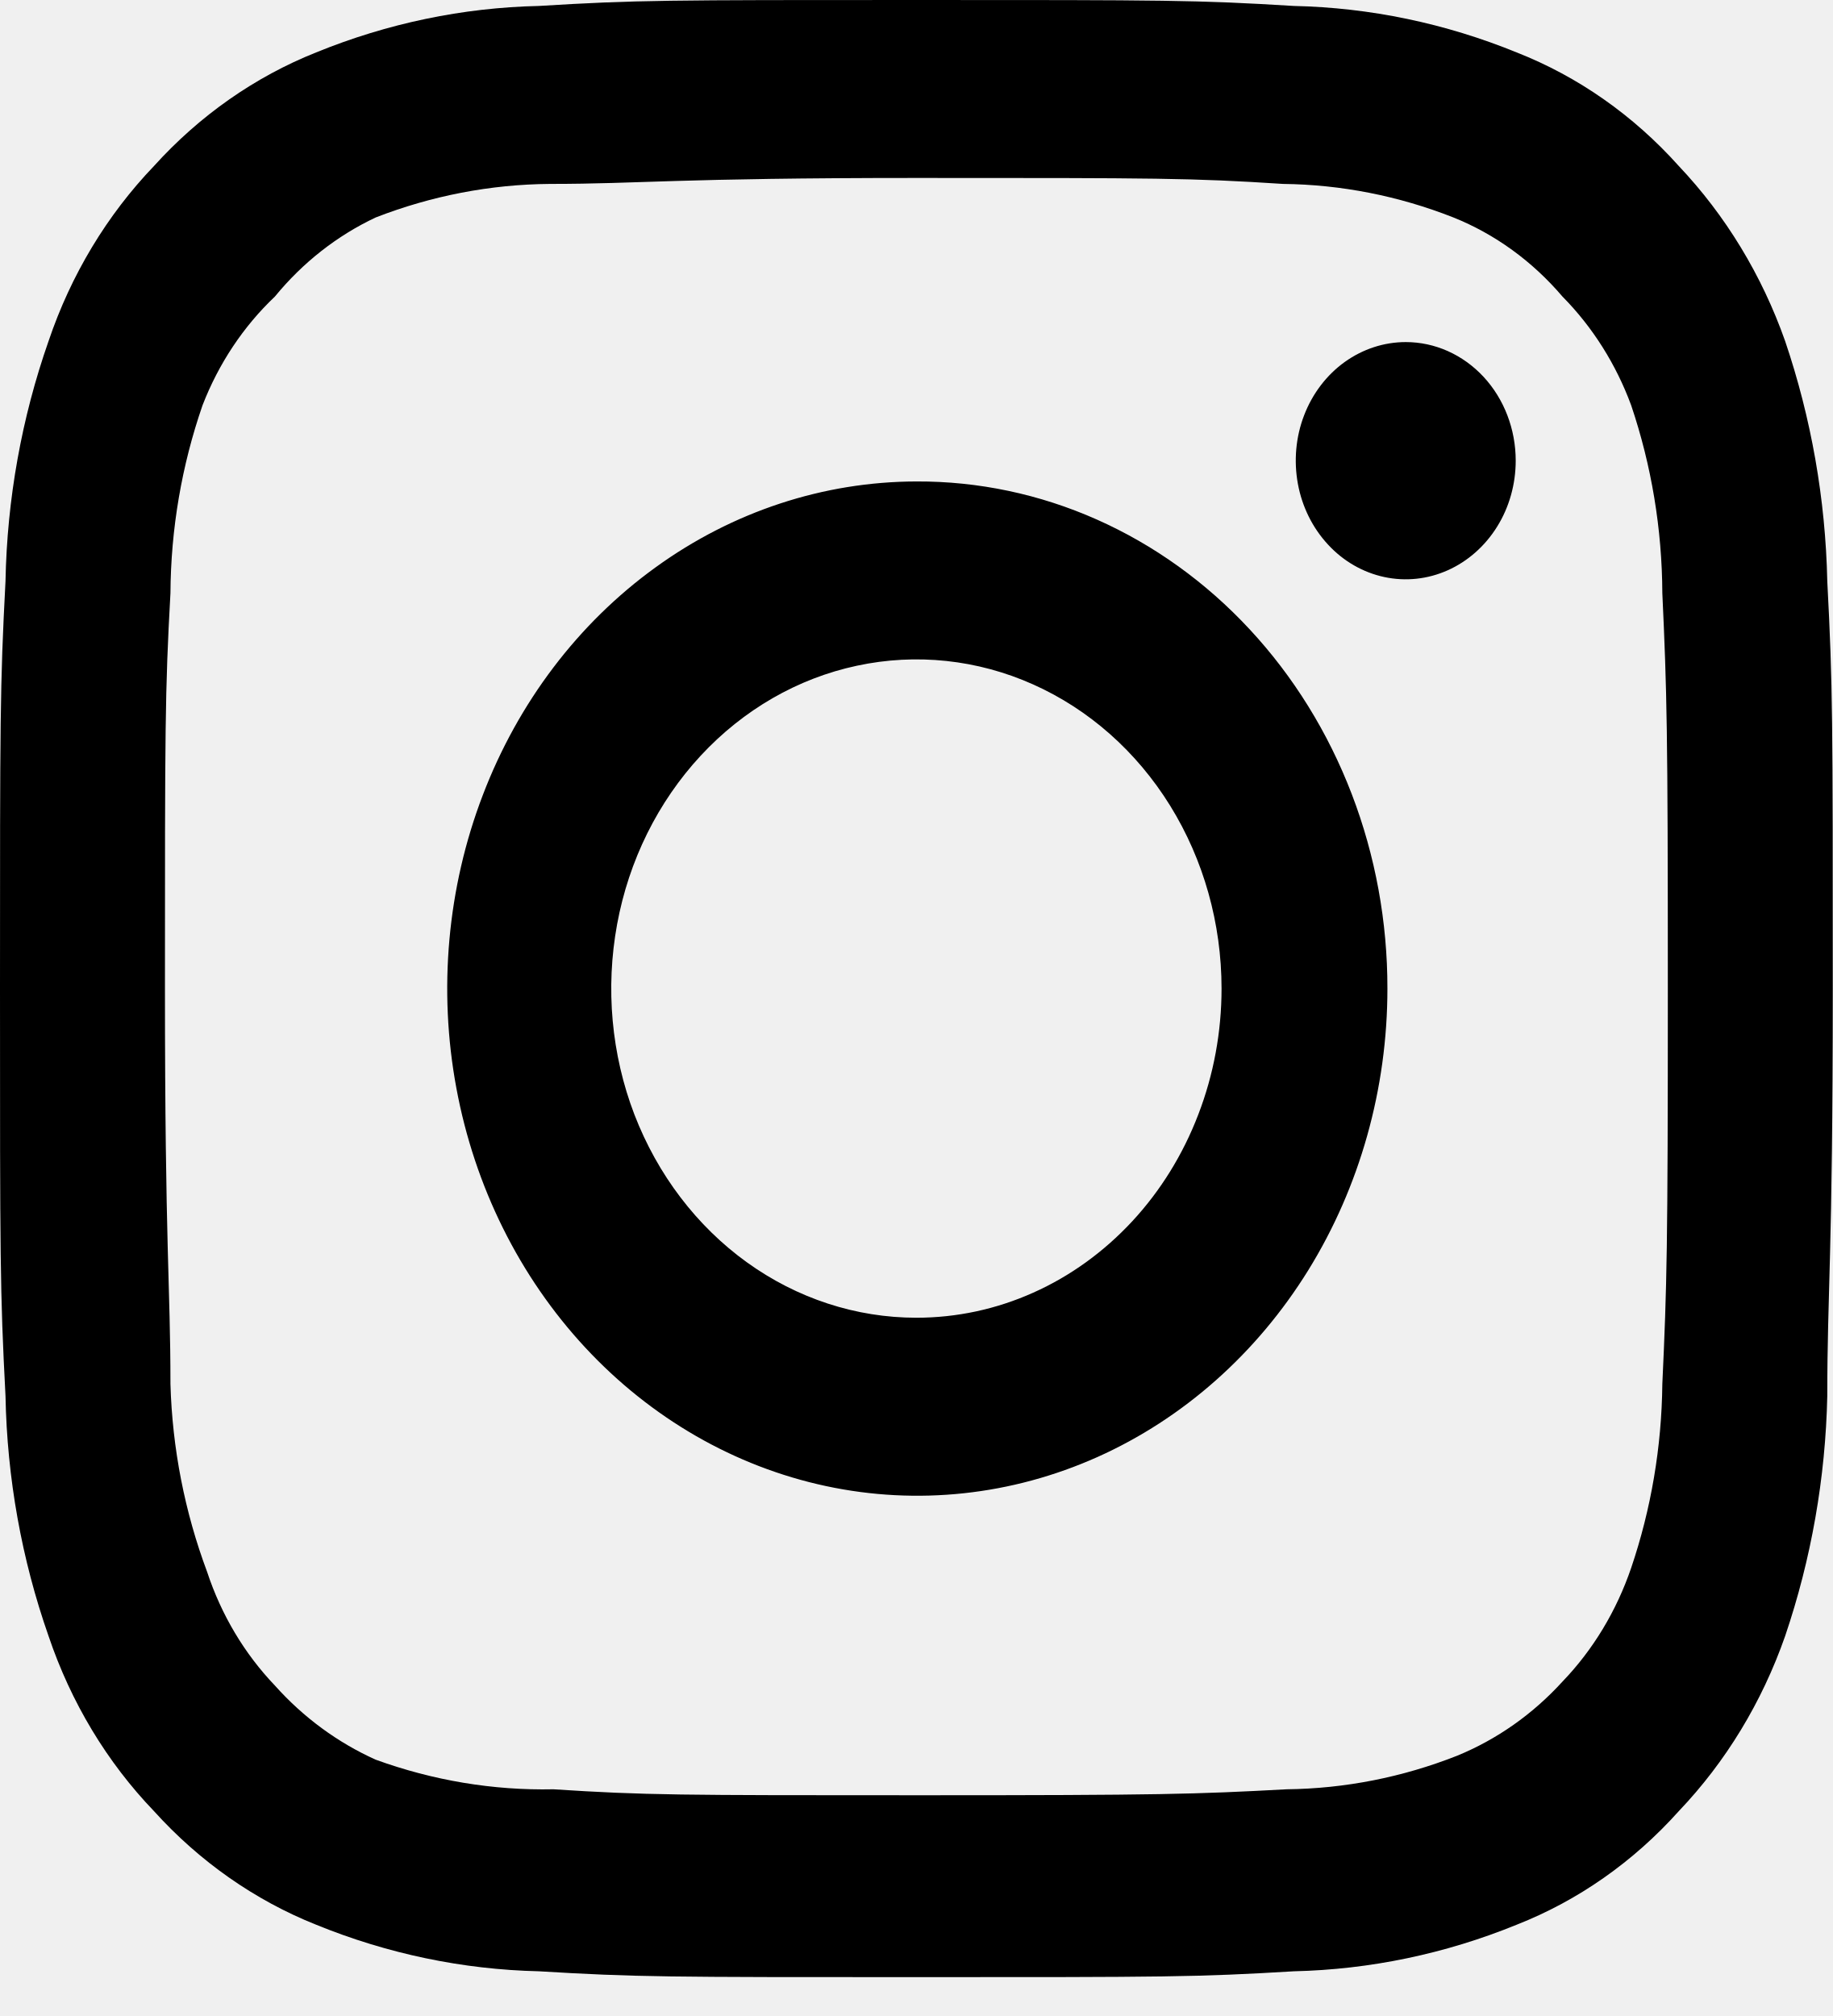
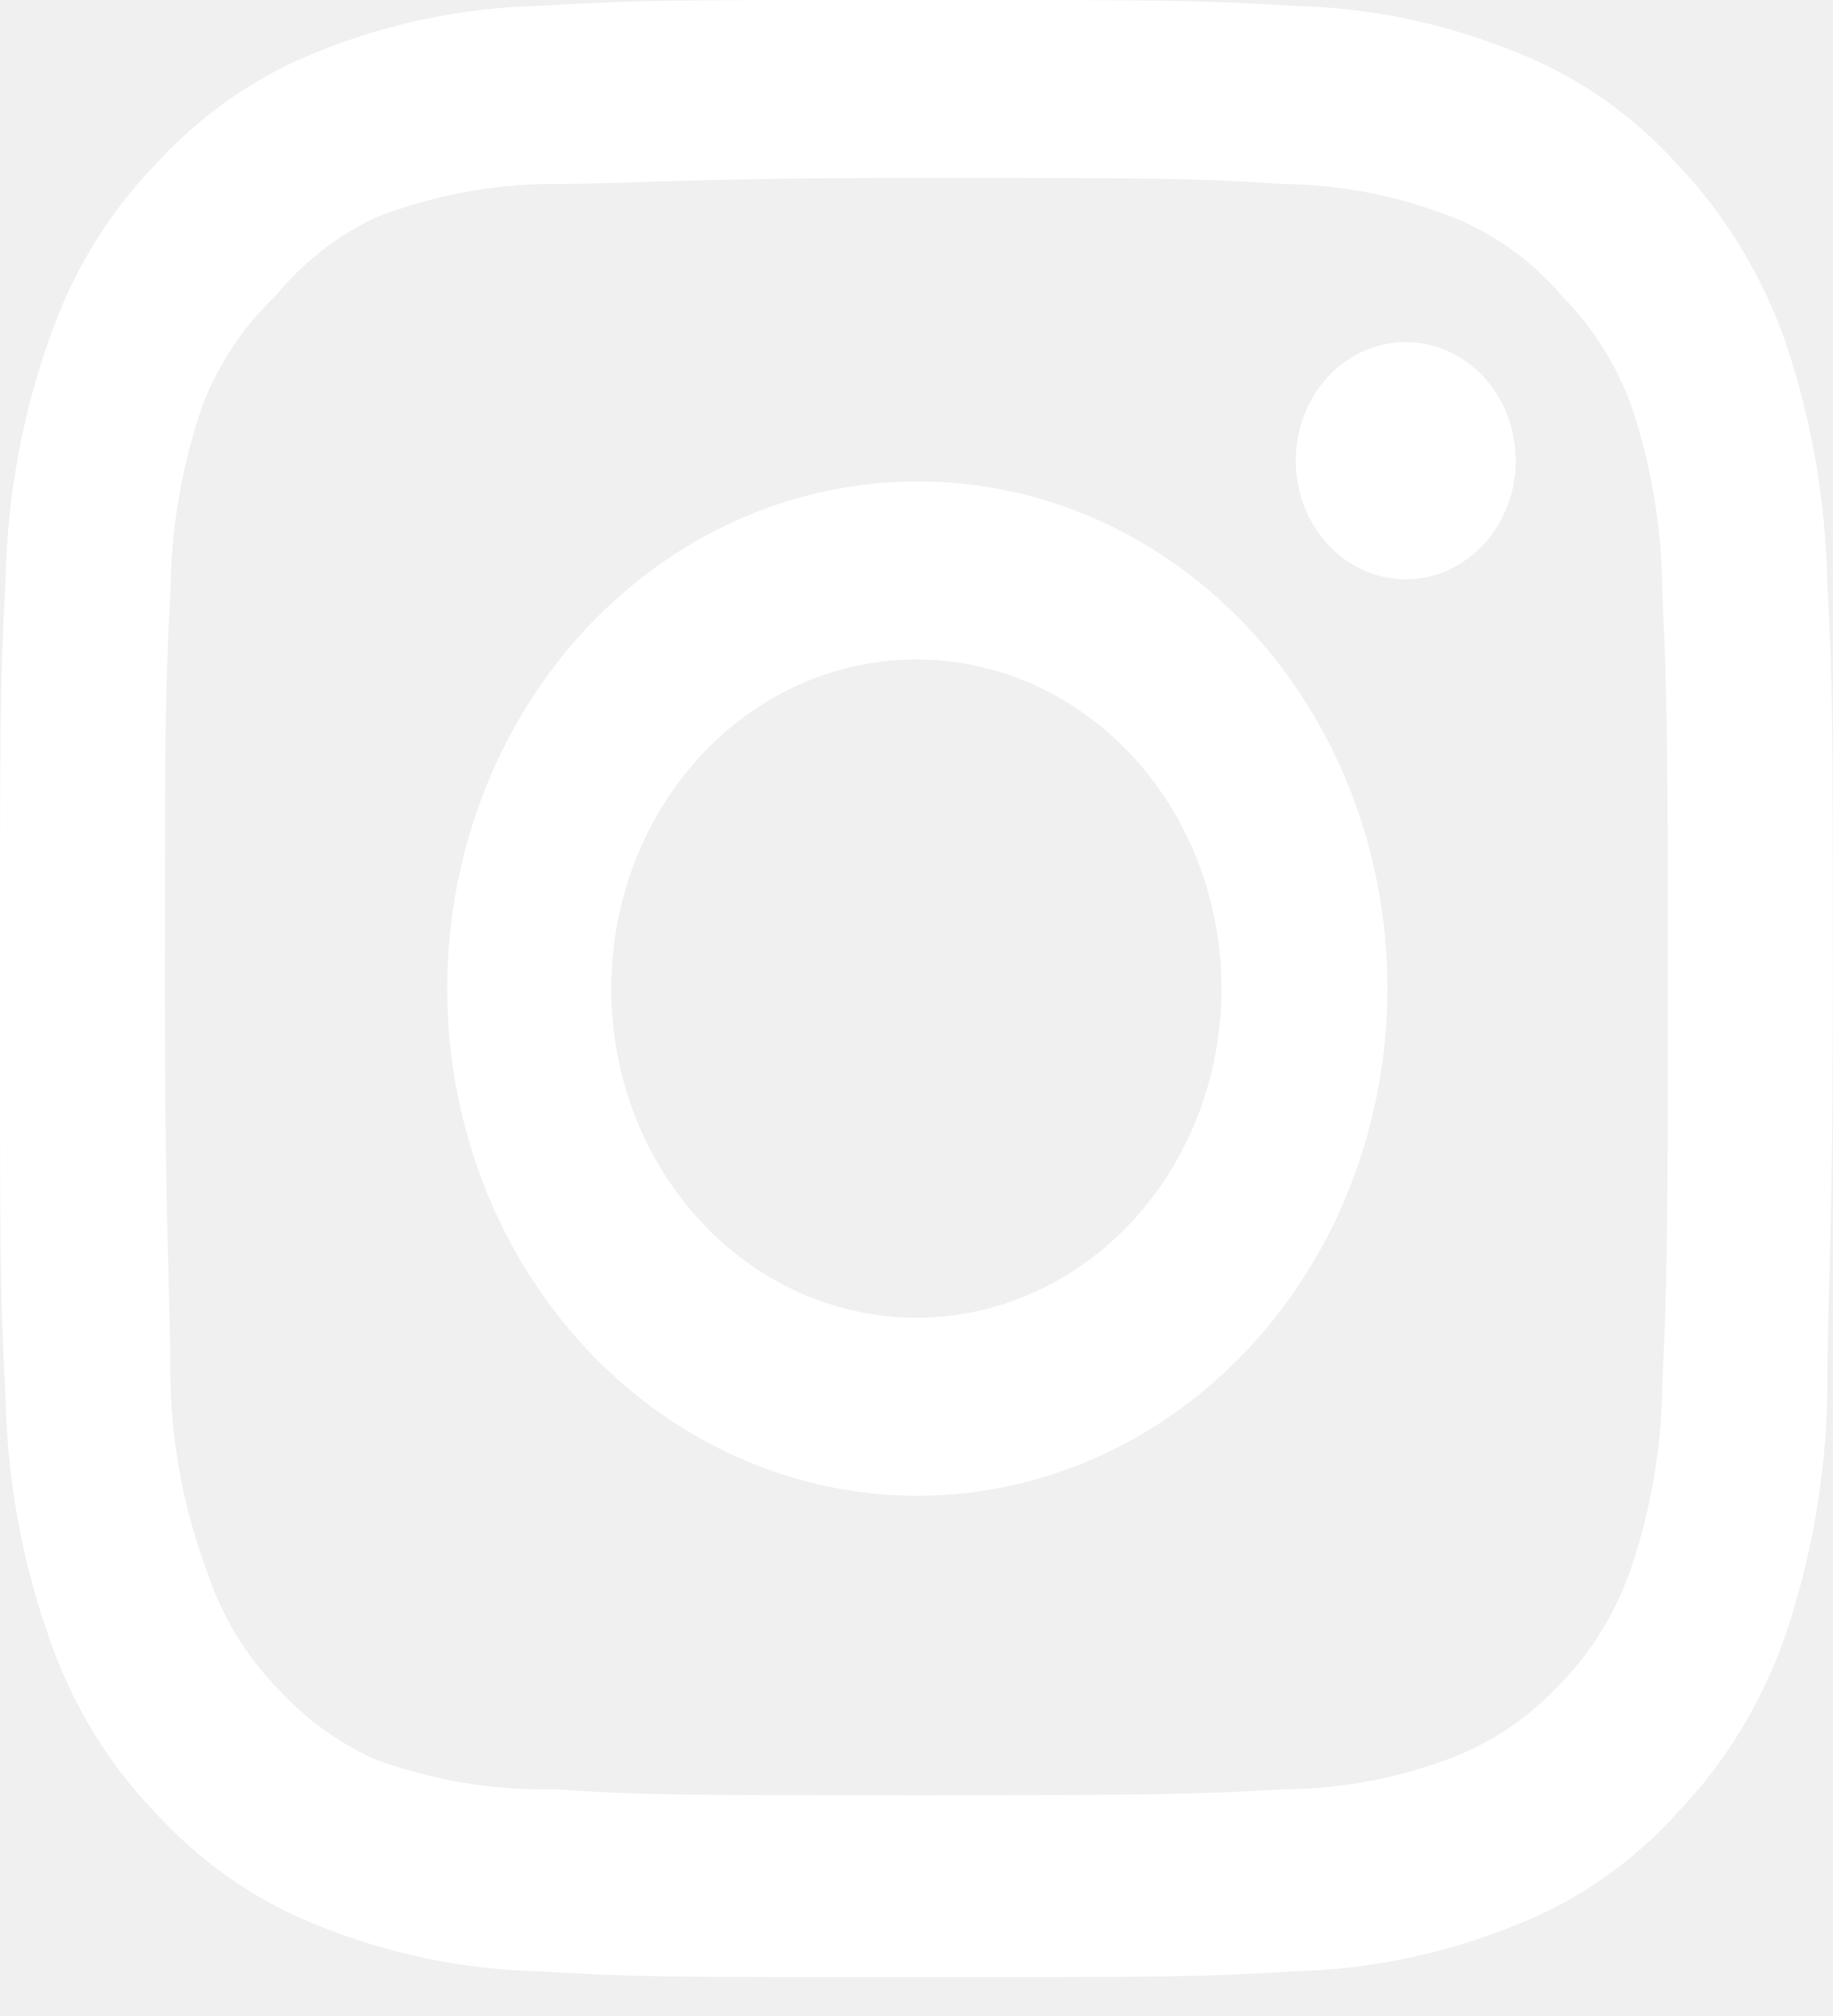
<svg xmlns="http://www.w3.org/2000/svg" width="20" height="22" viewBox="0 0 20 22" fill="none">
-   <path d="M15.34 3.733C15.103 3.733 14.871 3.809 14.673 3.951C14.476 4.093 14.322 4.295 14.231 4.532C14.14 4.768 14.117 5.029 14.163 5.28C14.209 5.531 14.324 5.762 14.492 5.943C14.659 6.124 14.873 6.247 15.106 6.297C15.339 6.347 15.58 6.321 15.799 6.223C16.018 6.125 16.206 5.959 16.338 5.746C16.47 5.534 16.54 5.283 16.54 5.027C16.54 4.684 16.414 4.355 16.189 4.112C15.963 3.869 15.658 3.733 15.34 3.733ZM19.94 6.343C19.921 5.448 19.765 4.563 19.48 3.722C19.226 3.002 18.83 2.351 18.32 1.812C17.825 1.259 17.22 0.835 16.55 0.572C15.773 0.255 14.951 0.083 14.12 0.065C13.06 -6.02831e-08 12.72 0 10 0C7.28 0 6.94 -6.02831e-08 5.88 0.065C5.049 0.083 4.227 0.255 3.45 0.572C2.782 0.838 2.177 1.262 1.68 1.812C1.167 2.347 0.774 3 0.53 3.722C0.236 4.561 0.077 5.447 0.06 6.343C-5.58794e-08 7.487 0 7.854 0 10.788C0 13.723 -5.58794e-08 14.089 0.06 15.233C0.077 16.129 0.236 17.016 0.53 17.854C0.774 18.577 1.167 19.23 1.68 19.764C2.177 20.314 2.782 20.738 3.45 21.004C4.227 21.321 5.049 21.493 5.88 21.512C6.94 21.576 7.28 21.576 10 21.576C12.72 21.576 13.06 21.576 14.12 21.512C14.951 21.493 15.773 21.321 16.55 21.004C17.22 20.741 17.825 20.317 18.32 19.764C18.832 19.227 19.228 18.575 19.48 17.854C19.765 17.014 19.921 16.128 19.94 15.233C19.94 14.089 20 13.723 20 10.788C20 7.854 20 7.487 19.94 6.343ZM18.14 15.103C18.133 15.788 18.018 16.467 17.8 17.11C17.64 17.579 17.384 18.004 17.05 18.351C16.726 18.707 16.333 18.983 15.9 19.16C15.304 19.395 14.675 19.519 14.04 19.526C13.04 19.58 12.67 19.591 10.04 19.591C7.41 19.591 7.04 19.591 6.04 19.526C5.381 19.54 4.725 19.43 4.1 19.203C3.686 19.017 3.311 18.742 3 18.394C2.668 18.047 2.415 17.623 2.26 17.153C2.016 16.5 1.88 15.807 1.86 15.103C1.86 14.024 1.8 13.625 1.8 10.788C1.8 7.951 1.8 7.552 1.86 6.473C1.864 5.773 1.983 5.079 2.21 4.423C2.386 3.968 2.656 3.562 3 3.236C3.304 2.865 3.679 2.571 4.1 2.373C4.71 2.136 5.352 2.012 6 2.007C7 2.007 7.37 1.942 10 1.942C12.63 1.942 13 1.942 14 2.007C14.635 2.014 15.264 2.138 15.86 2.373C16.314 2.555 16.722 2.851 17.05 3.236C17.378 3.568 17.634 3.973 17.8 4.423C18.022 5.08 18.137 5.774 18.14 6.473C18.19 7.552 18.2 7.951 18.2 10.788C18.2 13.625 18.19 14.024 18.14 15.103ZM10 5.254C8.986 5.256 7.995 5.582 7.153 6.192C6.31 6.801 5.654 7.666 5.268 8.678C4.881 9.689 4.781 10.802 4.98 11.874C5.179 12.947 5.668 13.932 6.386 14.705C7.104 15.478 8.018 16.004 9.013 16.217C10.008 16.43 11.039 16.319 11.976 15.9C12.912 15.481 13.713 14.771 14.276 13.862C14.839 12.952 15.14 11.882 15.14 10.788C15.141 10.06 15.009 9.339 14.751 8.666C14.493 7.993 14.115 7.382 13.637 6.868C13.159 6.353 12.592 5.946 11.968 5.669C11.344 5.392 10.675 5.251 10 5.254ZM10 14.38C9.341 14.38 8.698 14.17 8.15 13.775C7.602 13.38 7.176 12.819 6.923 12.163C6.671 11.506 6.606 10.784 6.734 10.087C6.862 9.39 7.18 8.75 7.645 8.248C8.111 7.745 8.704 7.403 9.35 7.265C9.996 7.126 10.666 7.197 11.274 7.469C11.883 7.741 12.403 8.201 12.769 8.792C13.135 9.383 13.33 10.078 13.33 10.788C13.33 11.26 13.244 11.727 13.076 12.163C12.909 12.599 12.664 12.995 12.355 13.328C12.045 13.662 11.678 13.927 11.274 14.107C10.87 14.288 10.437 14.38 10 14.38Z" fill="black" />
+   <path d="M15.34 3.733C15.103 3.733 14.871 3.809 14.673 3.951C14.476 4.093 14.322 4.295 14.231 4.532C14.14 4.768 14.117 5.029 14.163 5.28C14.209 5.531 14.324 5.762 14.492 5.943C14.659 6.124 14.873 6.247 15.106 6.297C15.339 6.347 15.58 6.321 15.799 6.223C16.018 6.125 16.206 5.959 16.338 5.746C16.47 5.534 16.54 5.283 16.54 5.027C16.54 4.684 16.414 4.355 16.189 4.112C15.963 3.869 15.658 3.733 15.34 3.733ZM19.94 6.343C19.921 5.448 19.765 4.563 19.48 3.722C19.226 3.002 18.83 2.351 18.32 1.812C17.825 1.259 17.22 0.835 16.55 0.572C15.773 0.255 14.951 0.083 14.12 0.065C13.06 -6.02831e-08 12.72 0 10 0C7.28 0 6.94 -6.02831e-08 5.88 0.065C5.049 0.083 4.227 0.255 3.45 0.572C2.782 0.838 2.177 1.262 1.68 1.812C1.167 2.347 0.774 3 0.53 3.722C0.236 4.561 0.077 5.447 0.06 6.343C-5.58794e-08 7.487 0 7.854 0 10.788C0 13.723 -5.58794e-08 14.089 0.06 15.233C0.077 16.129 0.236 17.016 0.53 17.854C0.774 18.577 1.167 19.23 1.68 19.764C2.177 20.314 2.782 20.738 3.45 21.004C4.227 21.321 5.049 21.493 5.88 21.512C6.94 21.576 7.28 21.576 10 21.576C12.72 21.576 13.06 21.576 14.12 21.512C14.951 21.493 15.773 21.321 16.55 21.004C17.22 20.741 17.825 20.317 18.32 19.764C18.832 19.227 19.228 18.575 19.48 17.854C19.765 17.014 19.921 16.128 19.94 15.233C19.94 14.089 20 13.723 20 10.788C20 7.854 20 7.487 19.94 6.343ZM18.14 15.103C18.133 15.788 18.018 16.467 17.8 17.11C17.64 17.579 17.384 18.004 17.05 18.351C16.726 18.707 16.333 18.983 15.9 19.16C15.304 19.395 14.675 19.519 14.04 19.526C13.04 19.58 12.67 19.591 10.04 19.591C7.41 19.591 7.04 19.591 6.04 19.526C5.381 19.54 4.725 19.43 4.1 19.203C3.686 19.017 3.311 18.742 3 18.394C2.668 18.047 2.415 17.623 2.26 17.153C2.016 16.5 1.88 15.807 1.86 15.103C1.86 14.024 1.8 13.625 1.8 10.788C1.8 7.951 1.8 7.552 1.86 6.473C1.864 5.773 1.983 5.079 2.21 4.423C2.386 3.968 2.656 3.562 3 3.236C3.304 2.865 3.679 2.571 4.1 2.373C4.71 2.136 5.352 2.012 6 2.007C7 2.007 7.37 1.942 10 1.942C12.63 1.942 13 1.942 14 2.007C14.635 2.014 15.264 2.138 15.86 2.373C16.314 2.555 16.722 2.851 17.05 3.236C17.378 3.568 17.634 3.973 17.8 4.423C18.022 5.08 18.137 5.774 18.14 6.473C18.19 7.552 18.2 7.951 18.2 10.788C18.2 13.625 18.19 14.024 18.14 15.103ZM10 5.254C8.986 5.256 7.995 5.582 7.153 6.192C6.31 6.801 5.654 7.666 5.268 8.678C4.881 9.689 4.781 10.802 4.98 11.874C5.179 12.947 5.668 13.932 6.386 14.705C7.104 15.478 8.018 16.004 9.013 16.217C10.008 16.43 11.039 16.319 11.976 15.9C12.912 15.481 13.713 14.771 14.276 13.862C14.839 12.952 15.14 11.882 15.14 10.788C15.141 10.06 15.009 9.339 14.751 8.666C14.493 7.993 14.115 7.382 13.637 6.868C13.159 6.353 12.592 5.946 11.968 5.669C11.344 5.392 10.675 5.251 10 5.254ZM10 14.38C9.341 14.38 8.698 14.17 8.15 13.775C7.602 13.38 7.176 12.819 6.923 12.163C6.671 11.506 6.606 10.784 6.734 10.087C6.862 9.39 7.18 8.75 7.645 8.248C8.111 7.745 8.704 7.403 9.35 7.265C9.996 7.126 10.666 7.197 11.274 7.469C11.883 7.741 12.403 8.201 12.769 8.792C13.135 9.383 13.33 10.078 13.33 10.788C13.33 11.26 13.244 11.727 13.076 12.163C12.909 12.599 12.664 12.995 12.355 13.328C12.045 13.662 11.678 13.927 11.274 14.107C10.87 14.288 10.437 14.38 10 14.38Z" fill="white" />
</svg>
